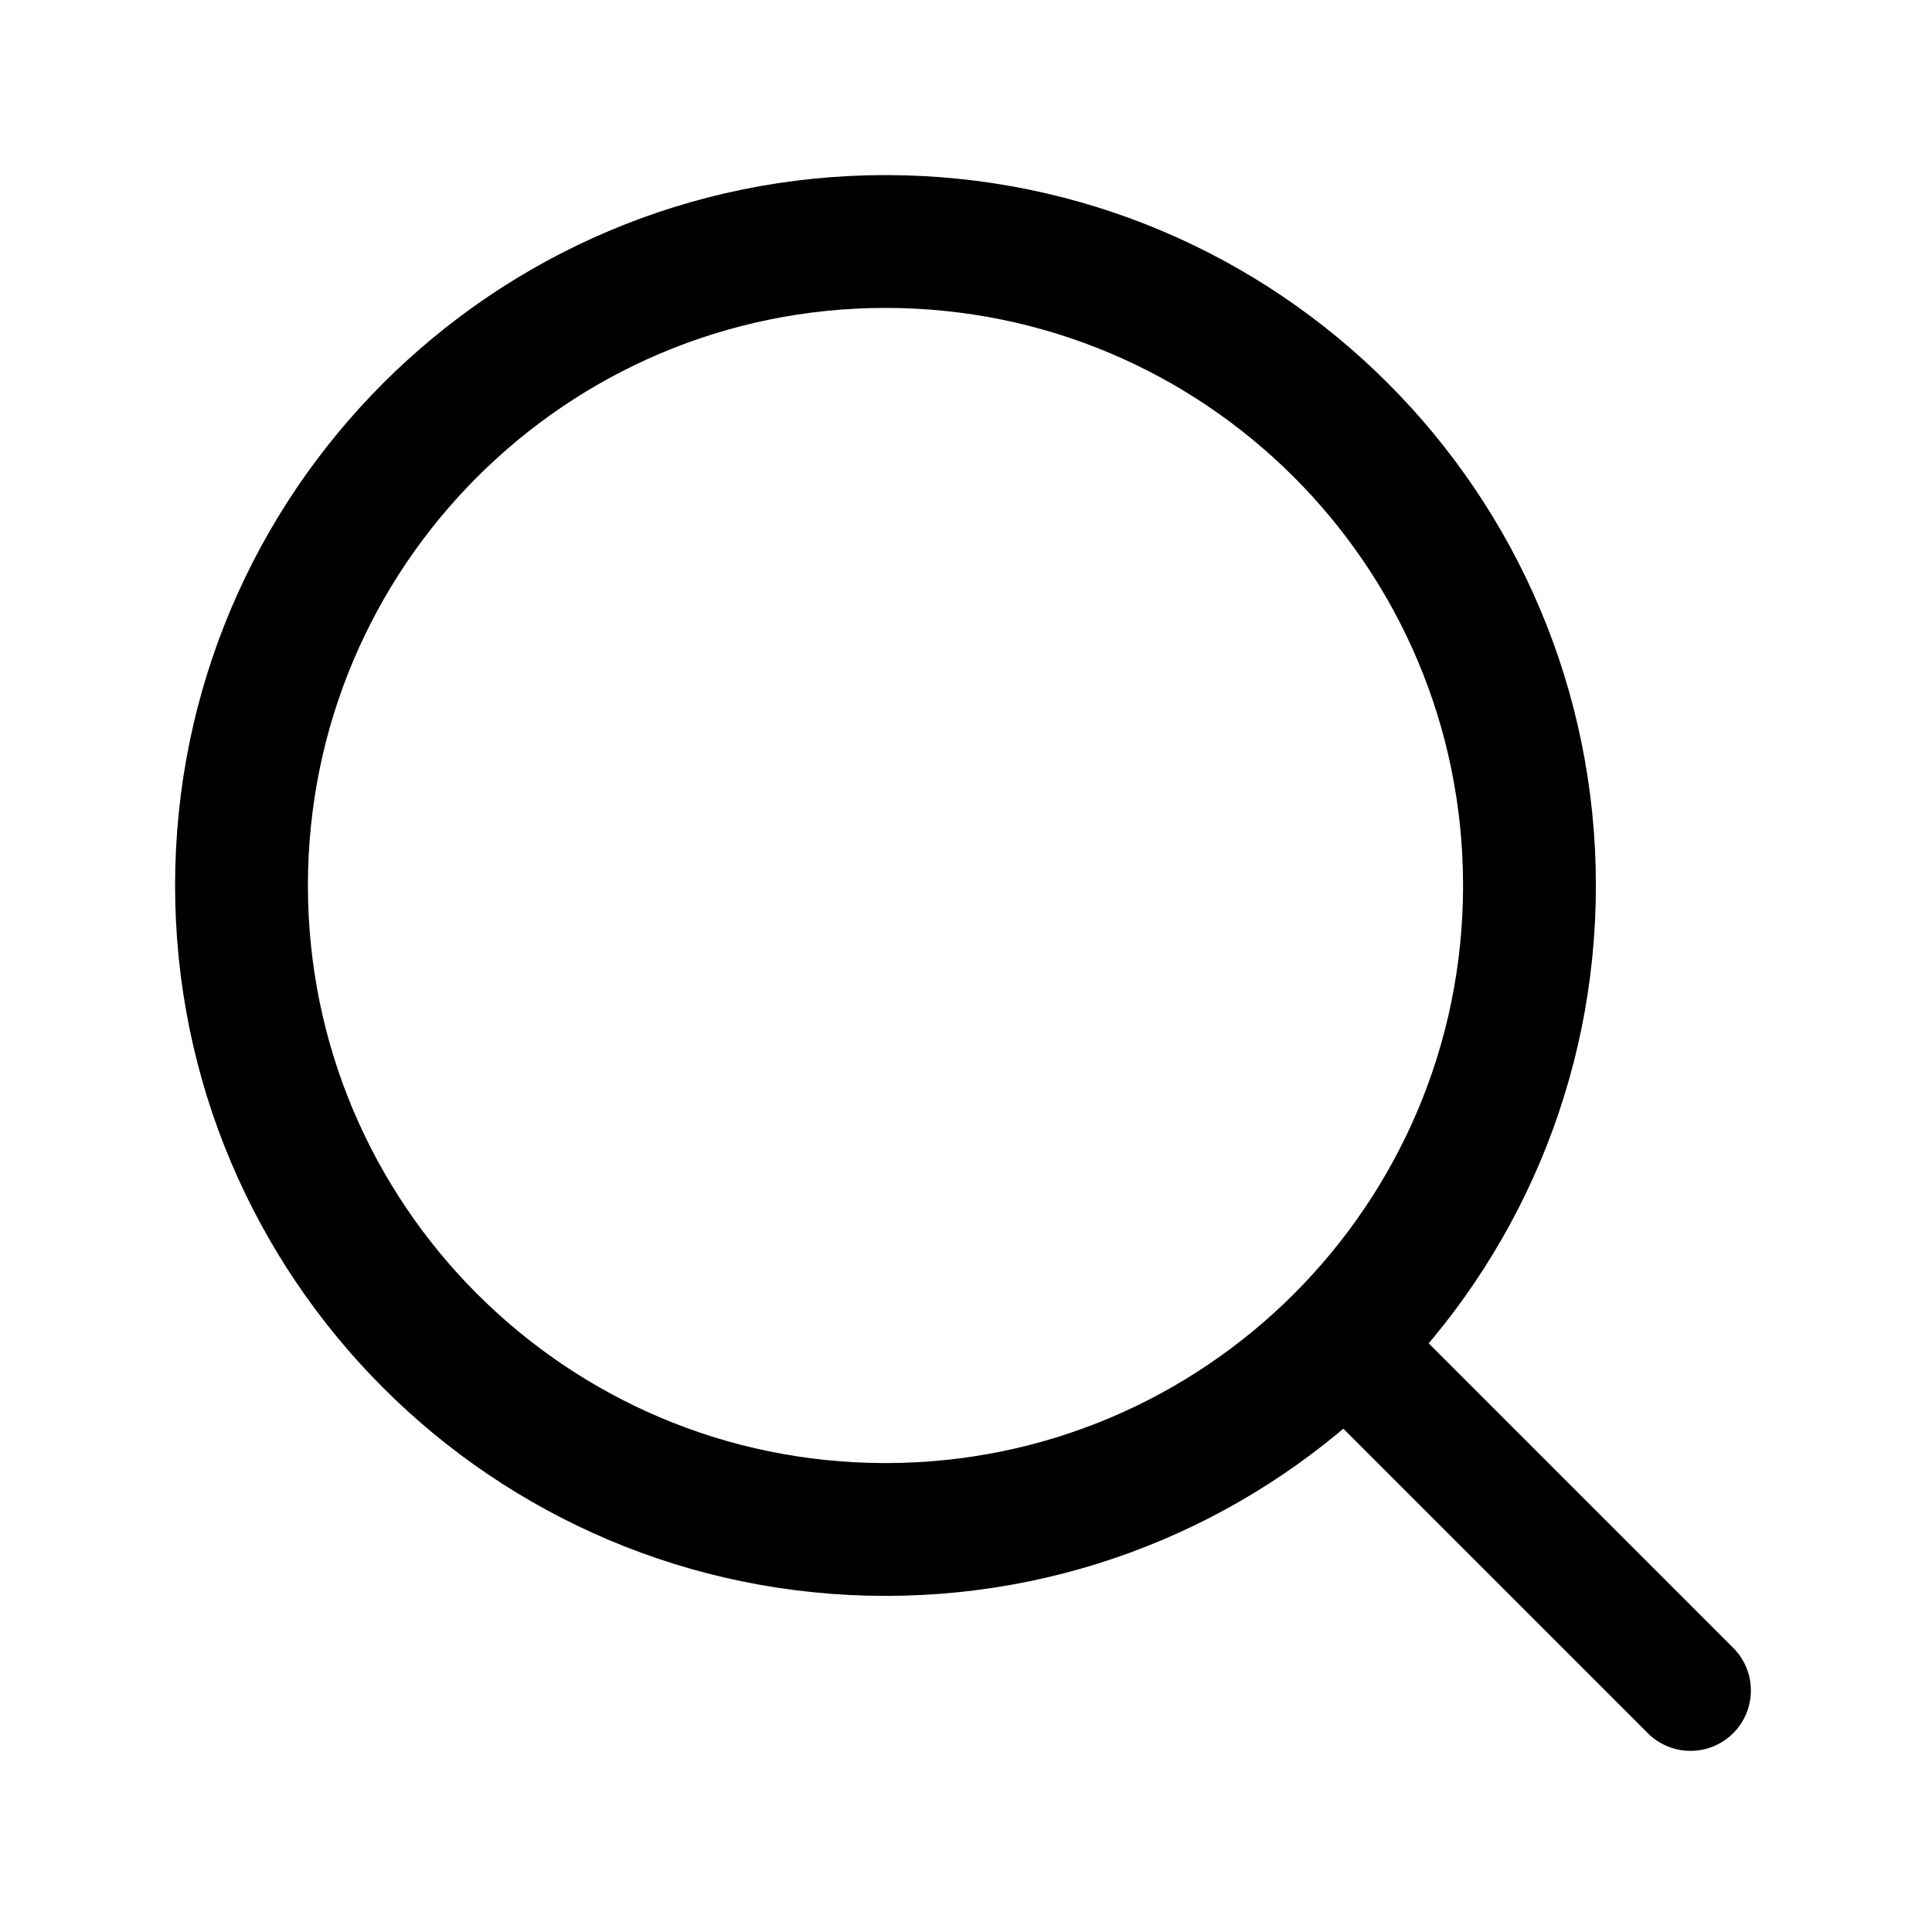
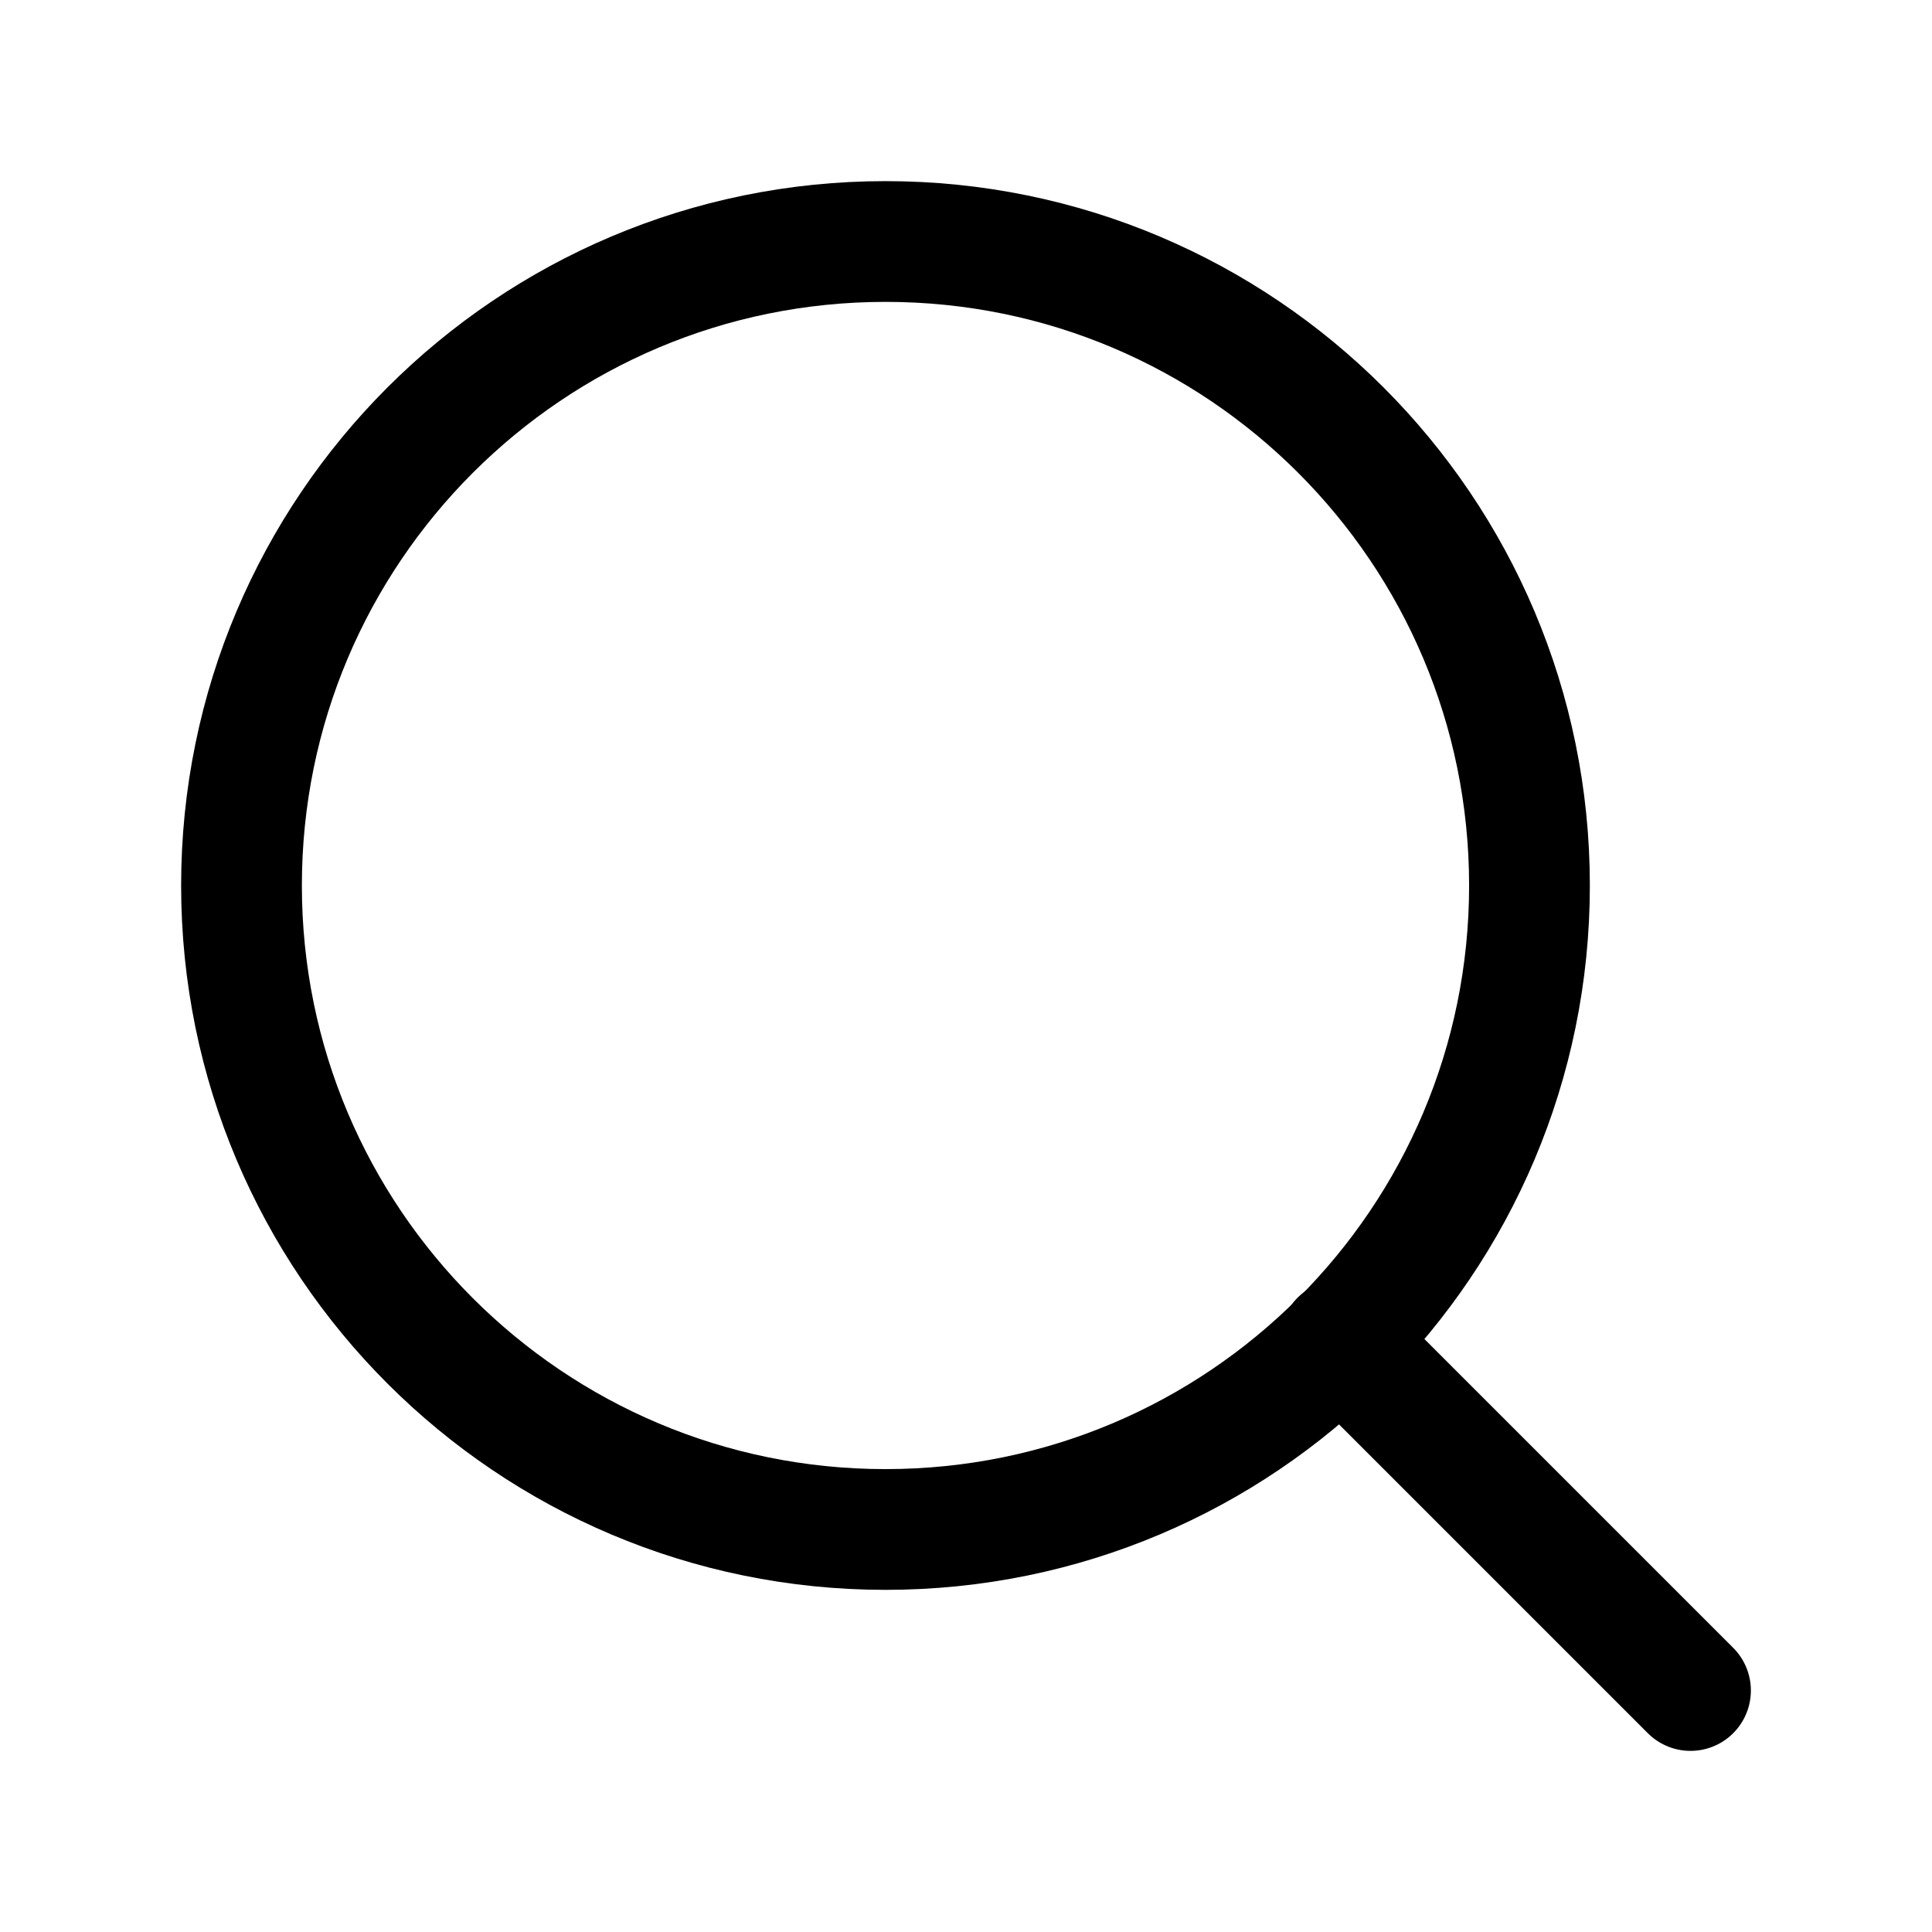
<svg xmlns="http://www.w3.org/2000/svg" width="32" height="32" viewBox="0 0 32 32" fill="none">
-   <path d="M14.667 25.333C20.558 25.333 25.333 20.558 25.333 14.667C25.333 8.776 20.558 4 14.667 4C8.776 4 4 8.776 4 14.667C4 20.558 8.776 25.333 14.667 25.333Z" stroke="black" stroke-width="2.2" stroke-linecap="round" stroke-linejoin="round" />
+   <path d="M14.667 25.333C20.558 25.333 25.333 20.558 25.333 14.667C25.333 8.776 20.558 4 14.667 4C8.776 4 4 8.776 4 14.667C4 20.558 8.776 25.333 14.667 25.333Z" stroke="black" stroke-width="2" stroke-linecap="round" stroke-linejoin="round" />
  <path d="M28 28L22.2 22.2" stroke="black" stroke-width="2" stroke-linecap="round" stroke-linejoin="round" />
</svg>
